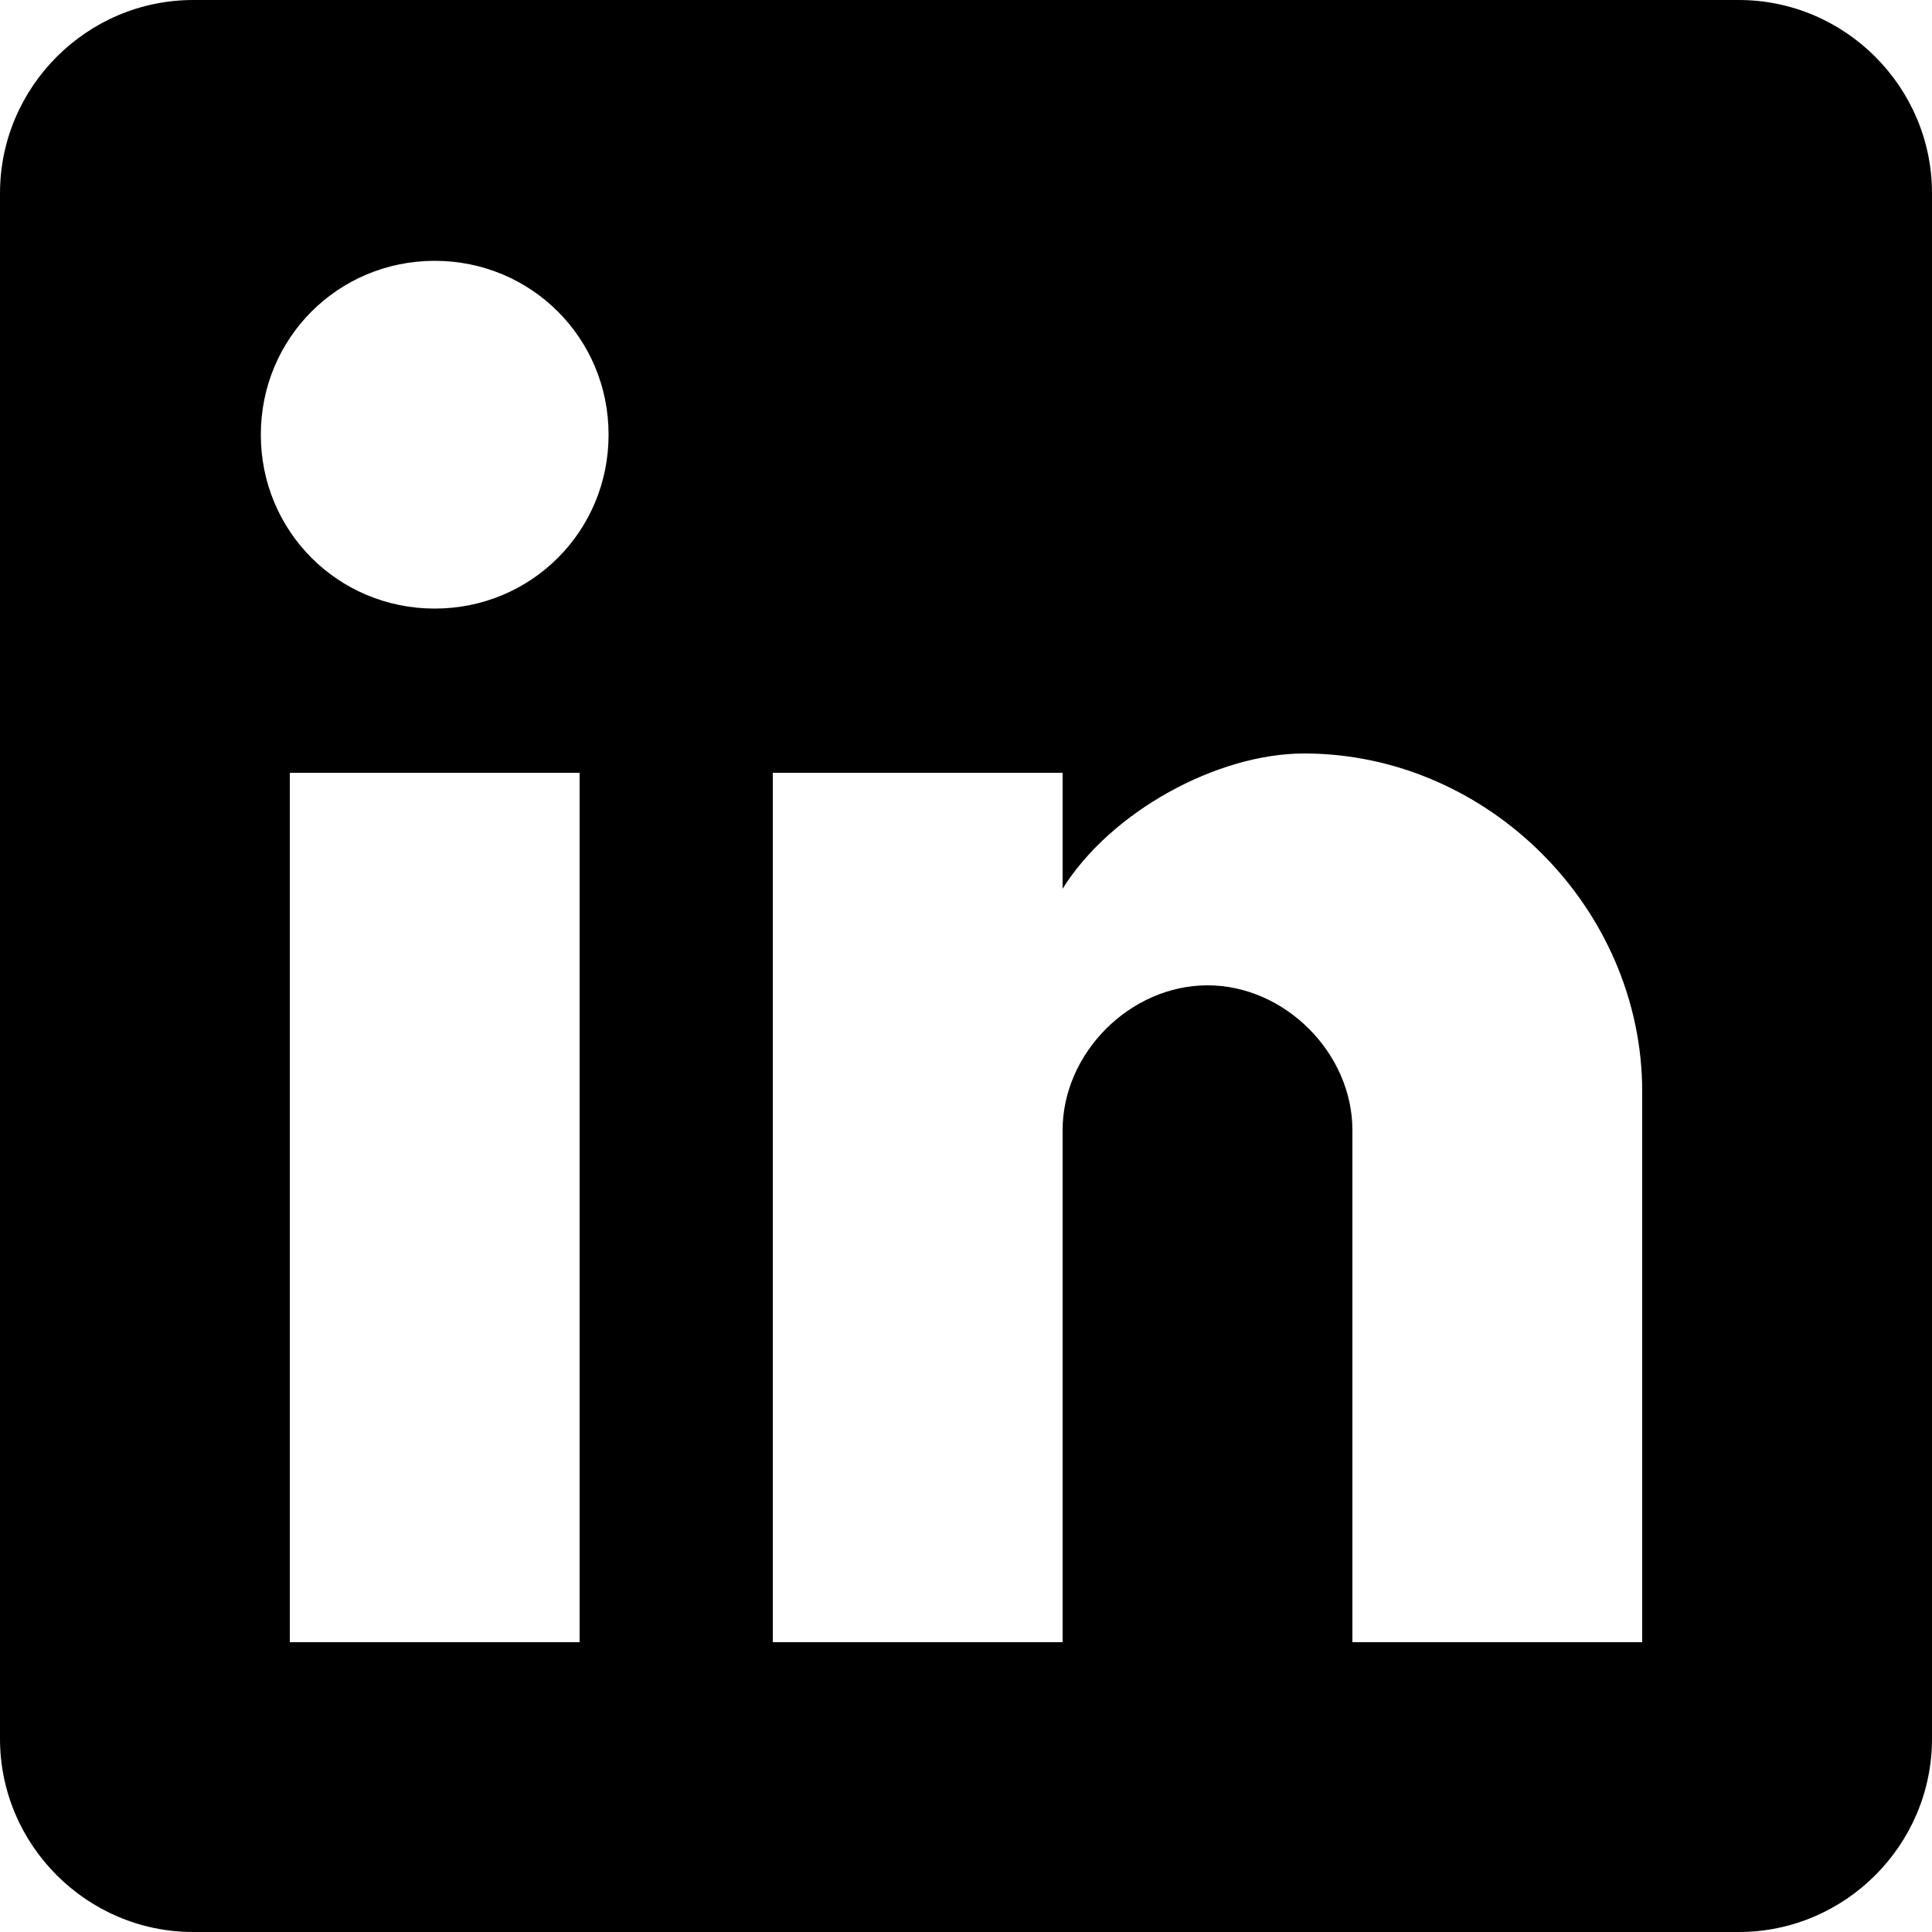
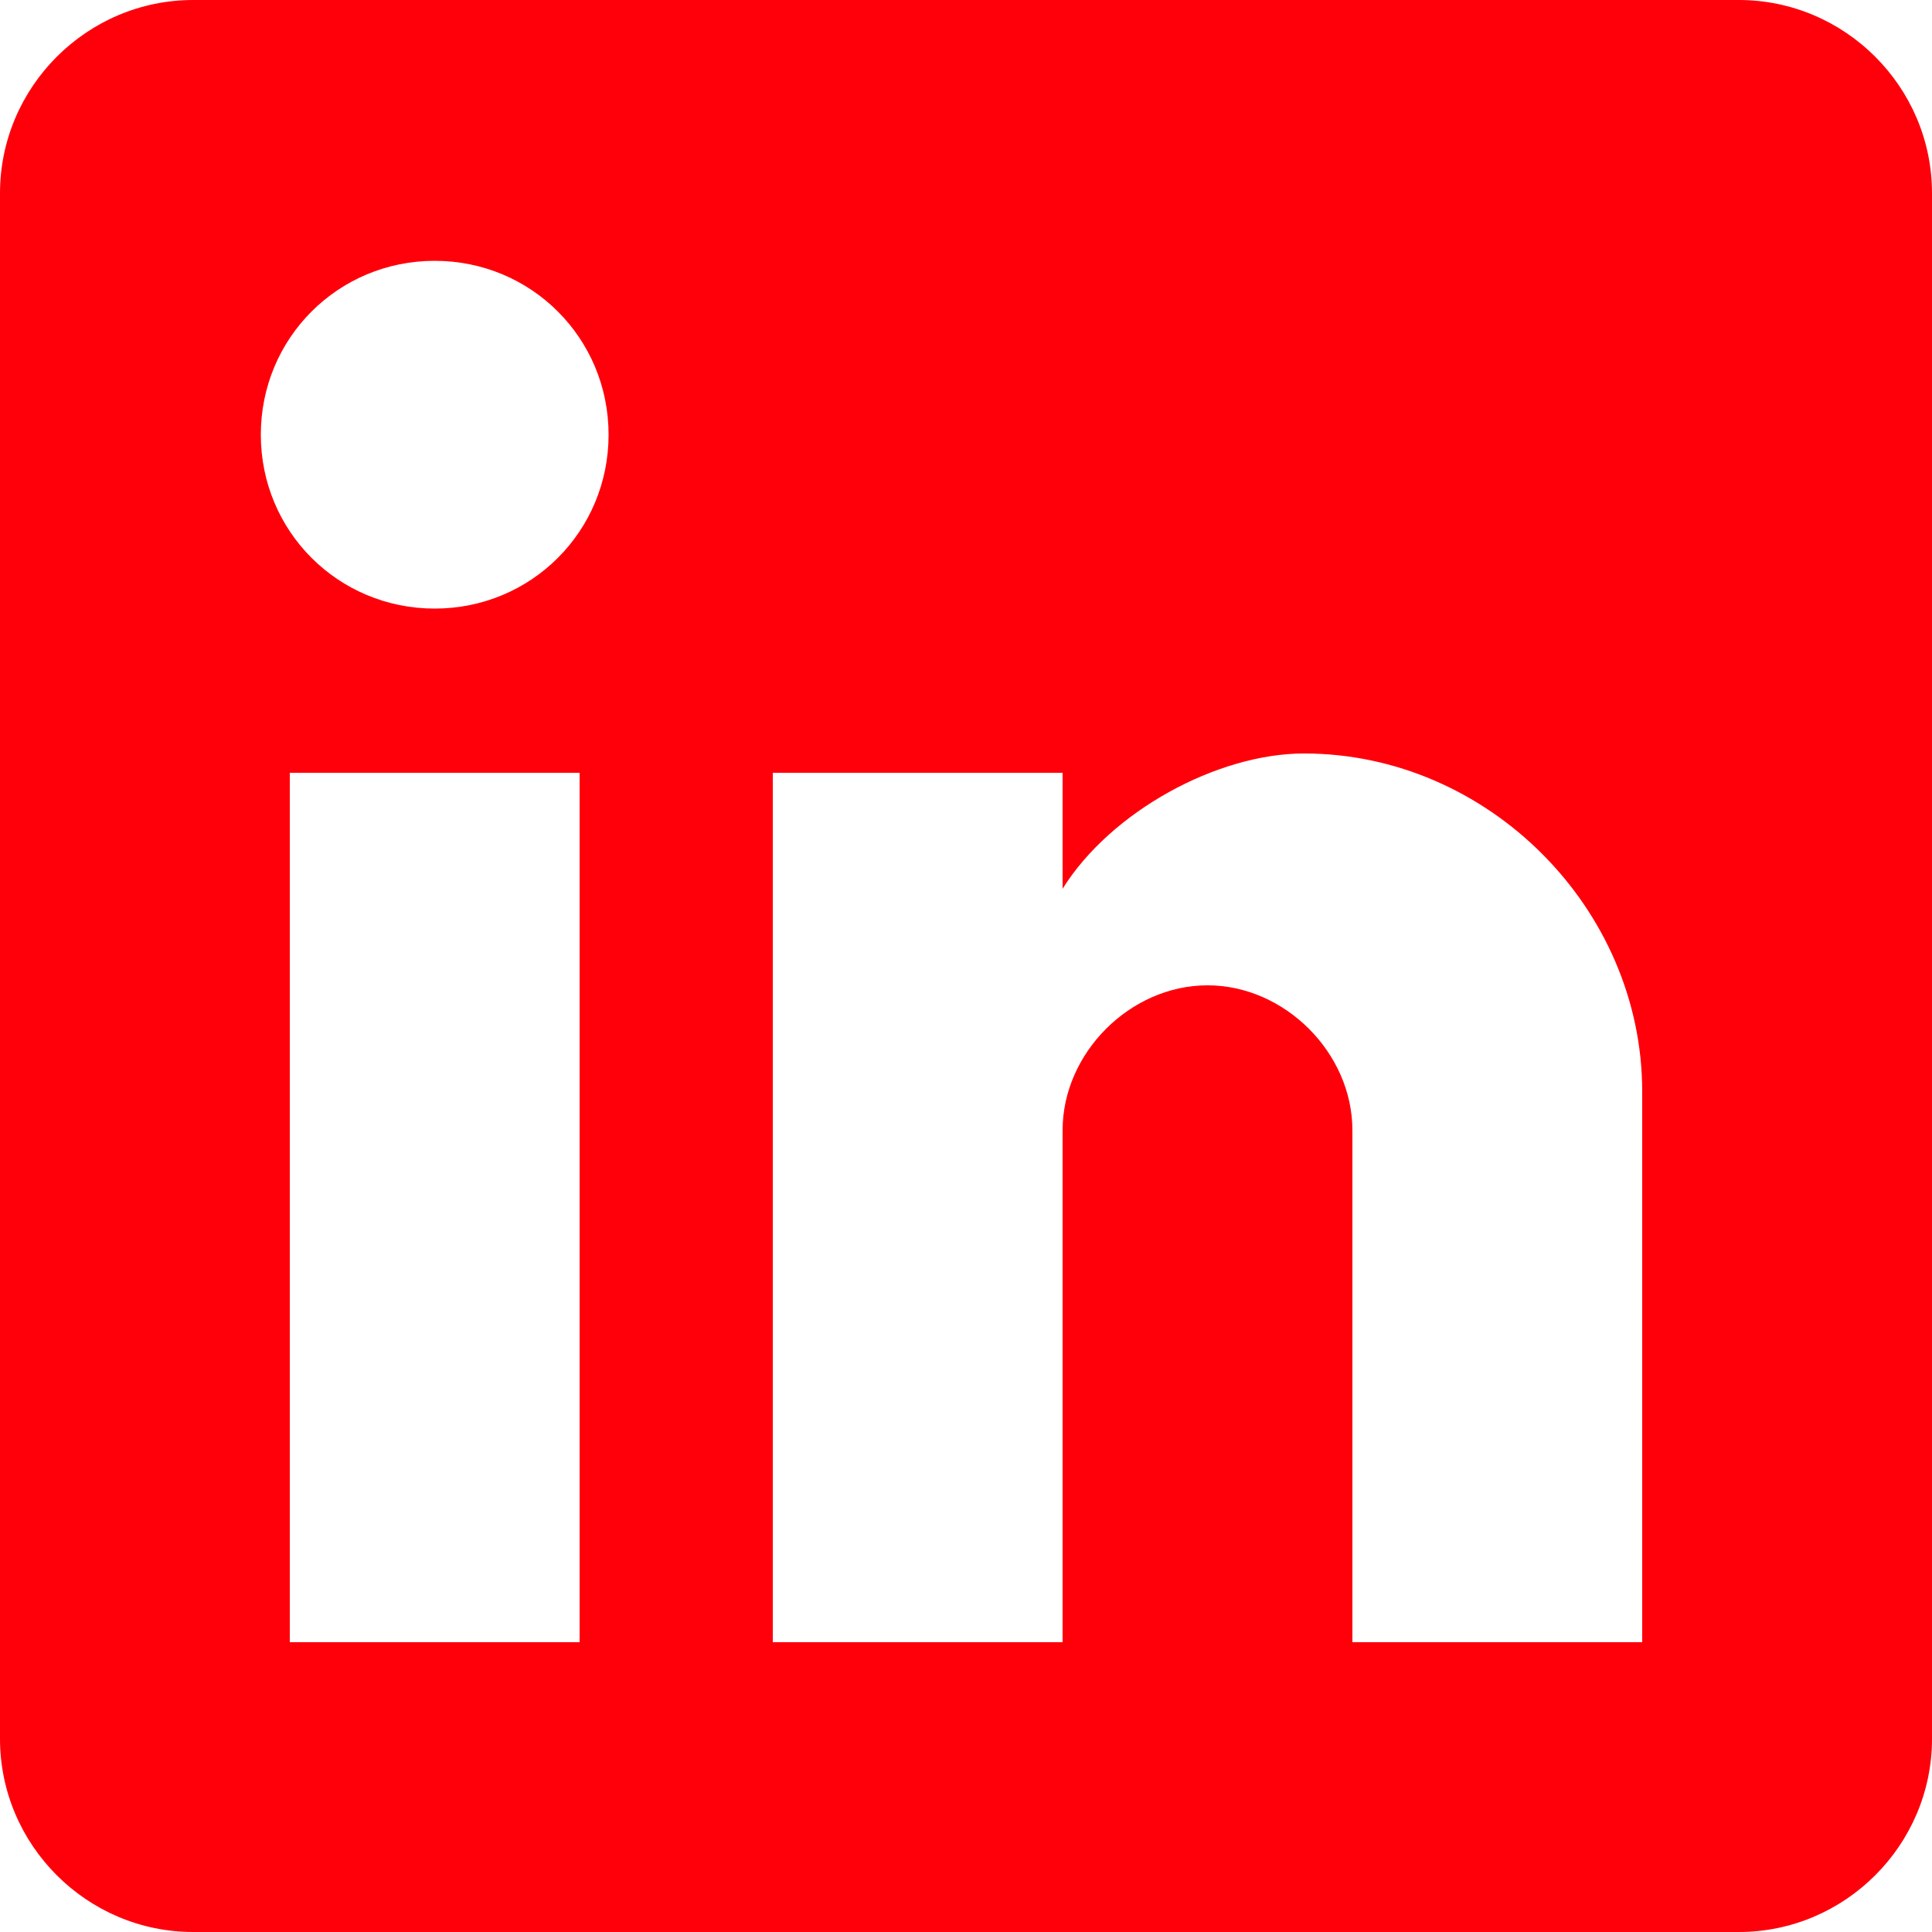
<svg xmlns="http://www.w3.org/2000/svg" version="1.1" id="Capa_1" x="0px" y="0px" width="510px" height="510px" viewBox="0 0 510 510" style="enable-background:new 0 0 510 510;" xml:space="preserve">
  <g>
    <g id="post-linkedin">
-       <path d="M459,0H51C22.95,0,0,22.95,0,51v408c0,28.05,22.95,51,51,51h408c28.05,0,51-22.95,51-51V51C510,22.95,487.05,0,459,0z     M153,433.5H76.5V204H153V433.5z M114.75,160.65c-25.5,0-45.9-20.4-45.9-45.9s20.4-45.9,45.9-45.9s45.9,20.4,45.9,45.9    S140.25,160.65,114.75,160.65z M433.5,433.5H357V298.35c0-20.399-17.85-38.25-38.25-38.25s-38.25,17.851-38.25,38.25V433.5H204    V204h76.5v30.6c12.75-20.4,40.8-35.7,63.75-35.7c48.45,0,89.25,40.8,89.25,89.25V433.5z" />
+       <path fill="#FF000B" d="M459,0H51C22.95,0,0,22.95,0,51v408c0,28.05,22.95,51,51,51h408c28.05,0,51-22.95,51-51V51C510,22.95,487.05,0,459,0z     M153,433.5H76.5V204H153V433.5z M114.75,160.65c-25.5,0-45.9-20.4-45.9-45.9s20.4-45.9,45.9-45.9s45.9,20.4,45.9,45.9    S140.25,160.65,114.75,160.65z M433.5,433.5H357V298.35c0-20.399-17.85-38.25-38.25-38.25s-38.25,17.851-38.25,38.25V433.5H204    V204h76.5v30.6c12.75-20.4,40.8-35.7,63.75-35.7c48.45,0,89.25,40.8,89.25,89.25V433.5z" />
    </g>
  </g>
  <g>
</g>
  <g>
</g>
  <g>
</g>
  <g>
</g>
  <g>
</g>
  <g>
</g>
  <g>
</g>
  <g>
</g>
  <g>
</g>
  <g>
</g>
  <g>
</g>
  <g>
</g>
  <g>
</g>
  <g>
</g>
  <g>
</g>
</svg>
